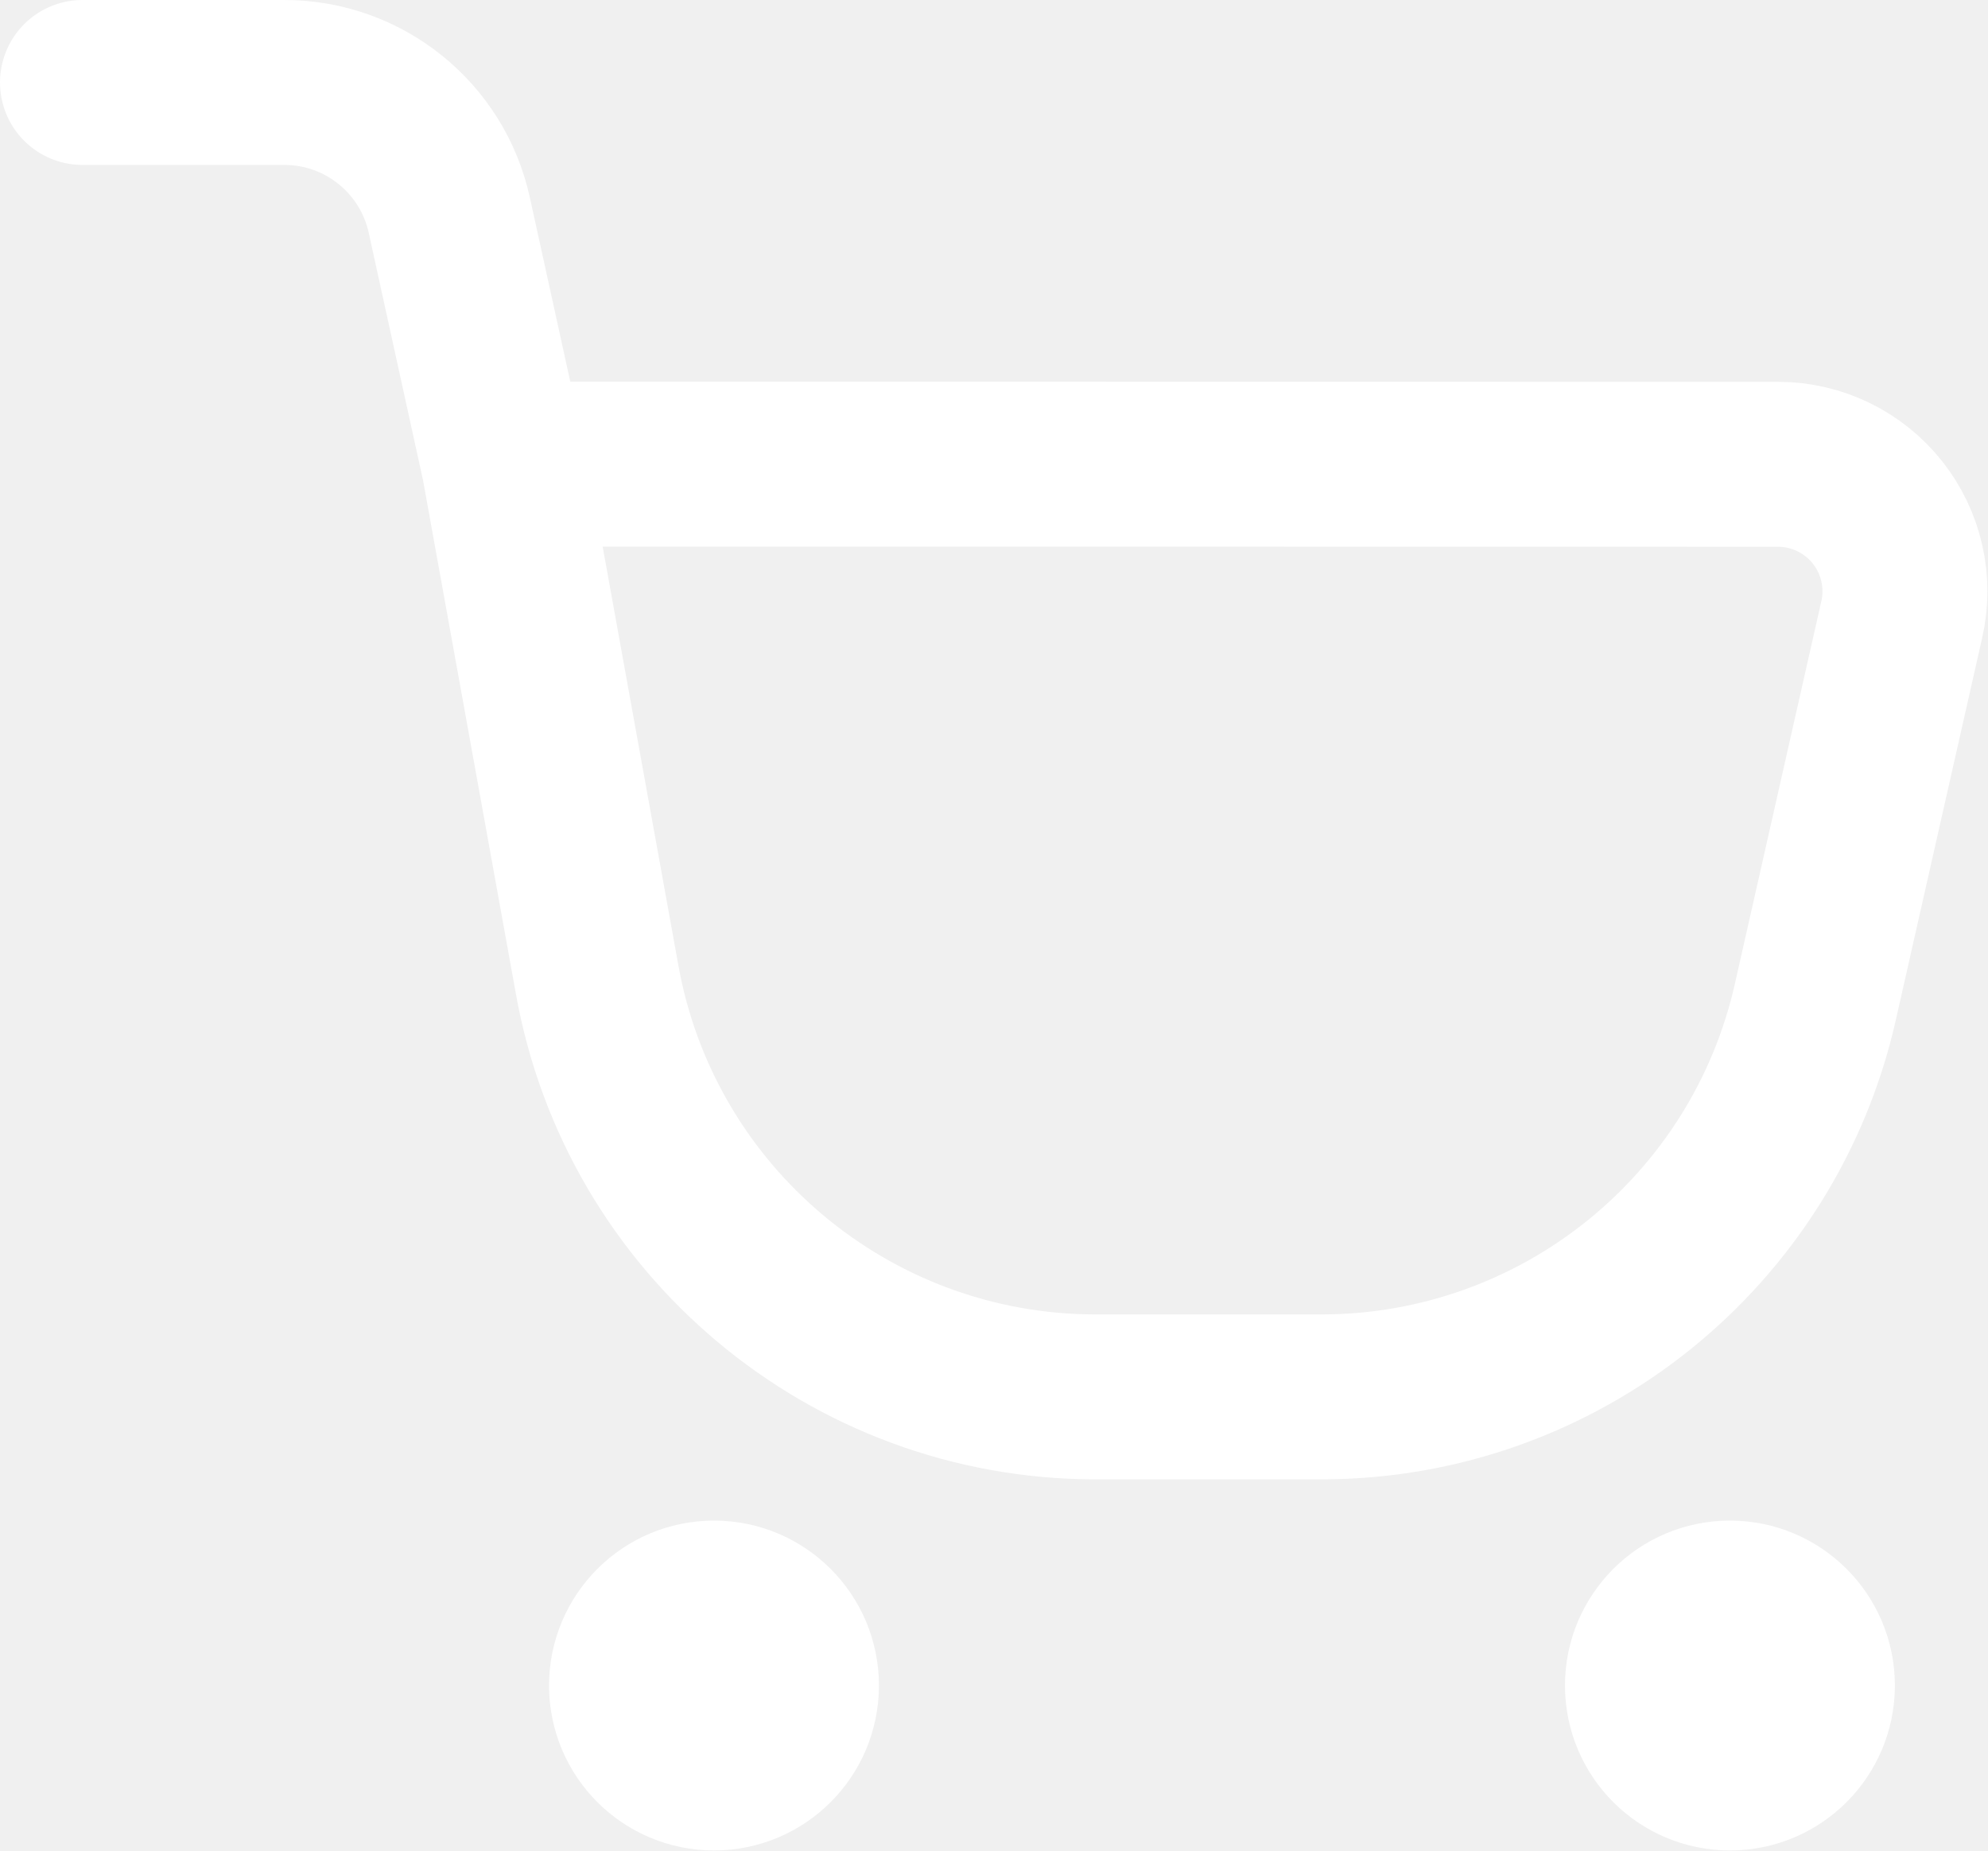
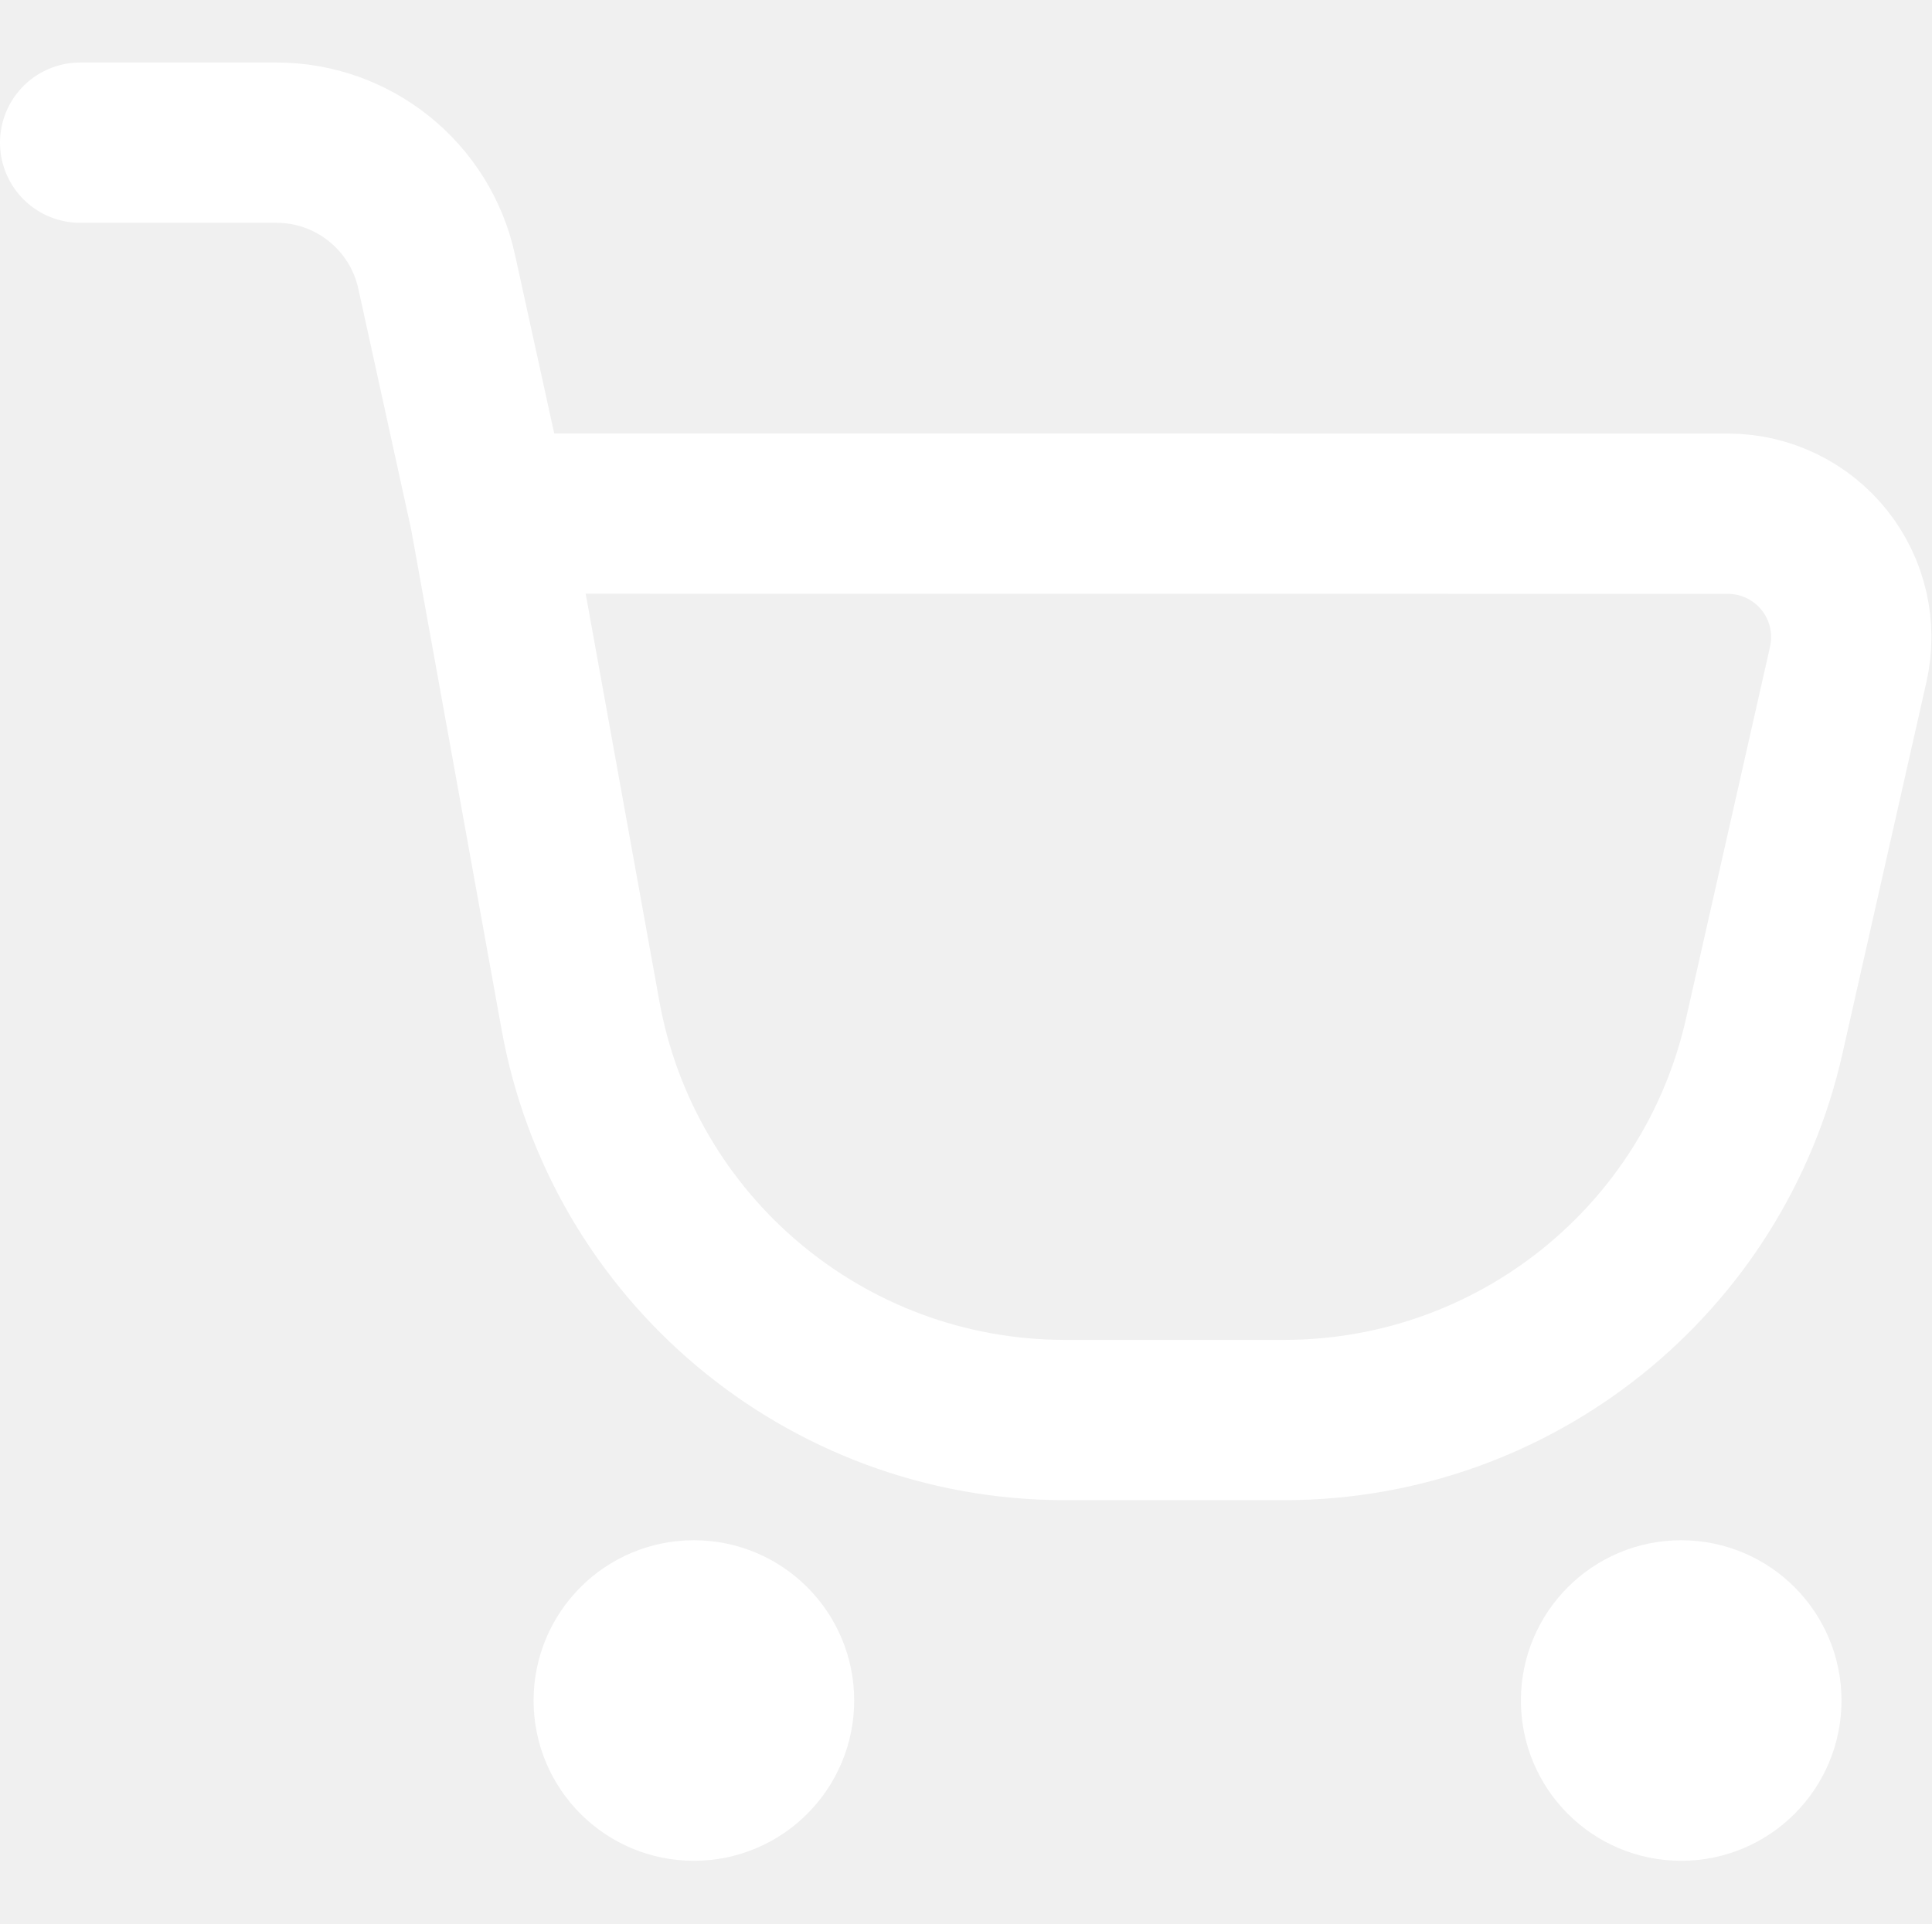
- <svg xmlns="http://www.w3.org/2000/svg" width="24.104" height="22.439" viewBox="0 0 24.104 22.439">
-   <g id="Cart" transform="translate(1 1)">
-     <path id="Path_11" data-name="Path 11" d="M1,2H3.448a2.047,2.047,0,0,1,2,1.611L6.11,6.628m0,0,1.129,6.245a6.142,6.142,0,0,0,6.033,5.066h2.762a6.14,6.14,0,0,0,5.979-4.8l1.045-4.625a1.54,1.54,0,0,0-1.495-1.884Z" transform="translate(-1 -2)" fill="none" stroke="#fff" stroke-linecap="round" stroke-width="2" />
-     <circle id="Ellipse_7" data-name="Ellipse 7" cx="1" cy="1" r="1" transform="translate(6.657 18.439)" fill="none" stroke="#fff" stroke-width="2" />
-     <circle id="Ellipse_8" data-name="Ellipse 8" cx="1" cy="1" r="1" transform="translate(18.975 18.439)" fill="none" stroke="#fff" stroke-width="2" />
+ <svg xmlns="http://www.w3.org/2000/svg" width="24.104" height="24" viewBox="0 0 24.104 24">
+   <g transform="translate(0.048)">
+     <g fill="none" stroke="#fff" stroke-width="1" opacity="0">
+       <rect width="24" height="24" stroke="none" />
+       <rect x="0.5" y="0.5" width="23" height="23" fill="none" />
+     </g>
+     <g transform="translate(0.952 1.78)">
+       <path d="M1,2H3.448a2.047,2.047,0,0,1,2,1.611L6.11,6.628m0,0,1.129,6.245a6.142,6.142,0,0,0,6.033,5.066h2.762a6.14,6.14,0,0,0,5.979-4.8l1.045-4.625a1.54,1.54,0,0,0-1.495-1.884Z" transform="translate(-1 -2)" fill="none" stroke="#fff" stroke-linecap="round" stroke-width="2" />
+       <circle cx="1" cy="1" r="1" transform="translate(6.657 18.439)" fill="none" stroke="#fff" stroke-width="2" />
+       <circle cx="1" cy="1" r="1" transform="translate(18.975 18.439)" fill="none" stroke="#fff" stroke-width="2" />
+     </g>
  </g>
</svg>
